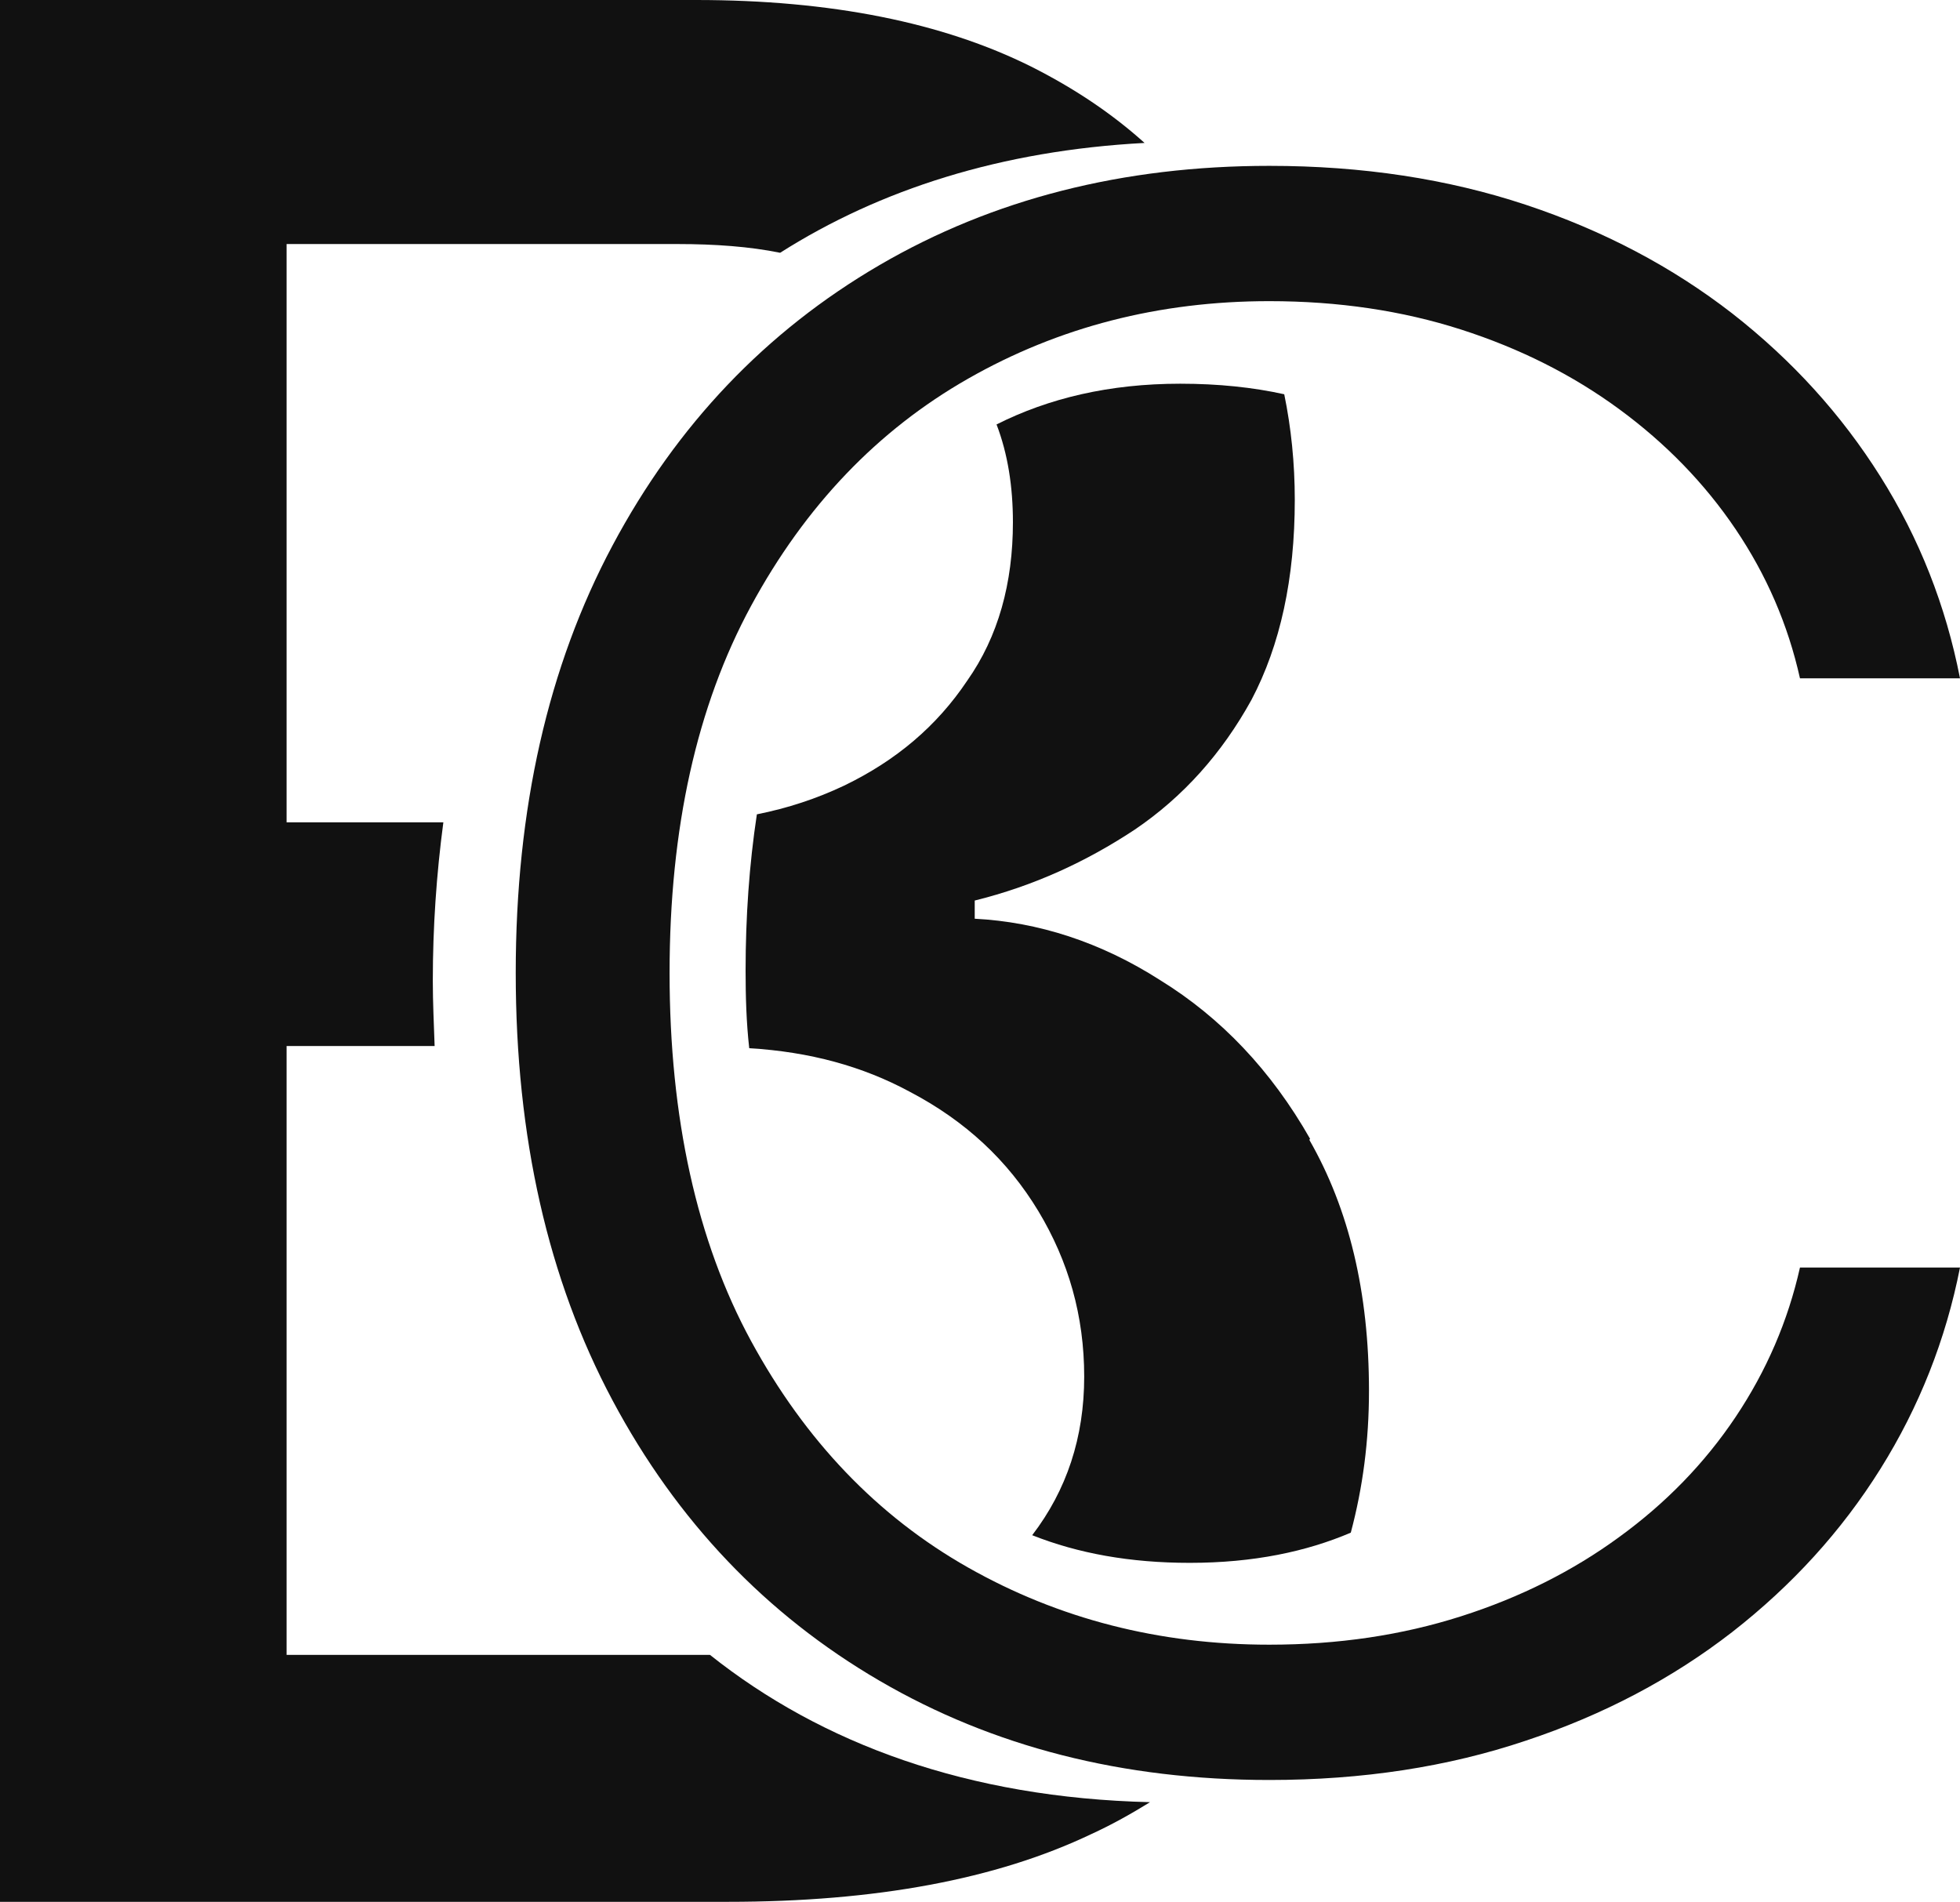
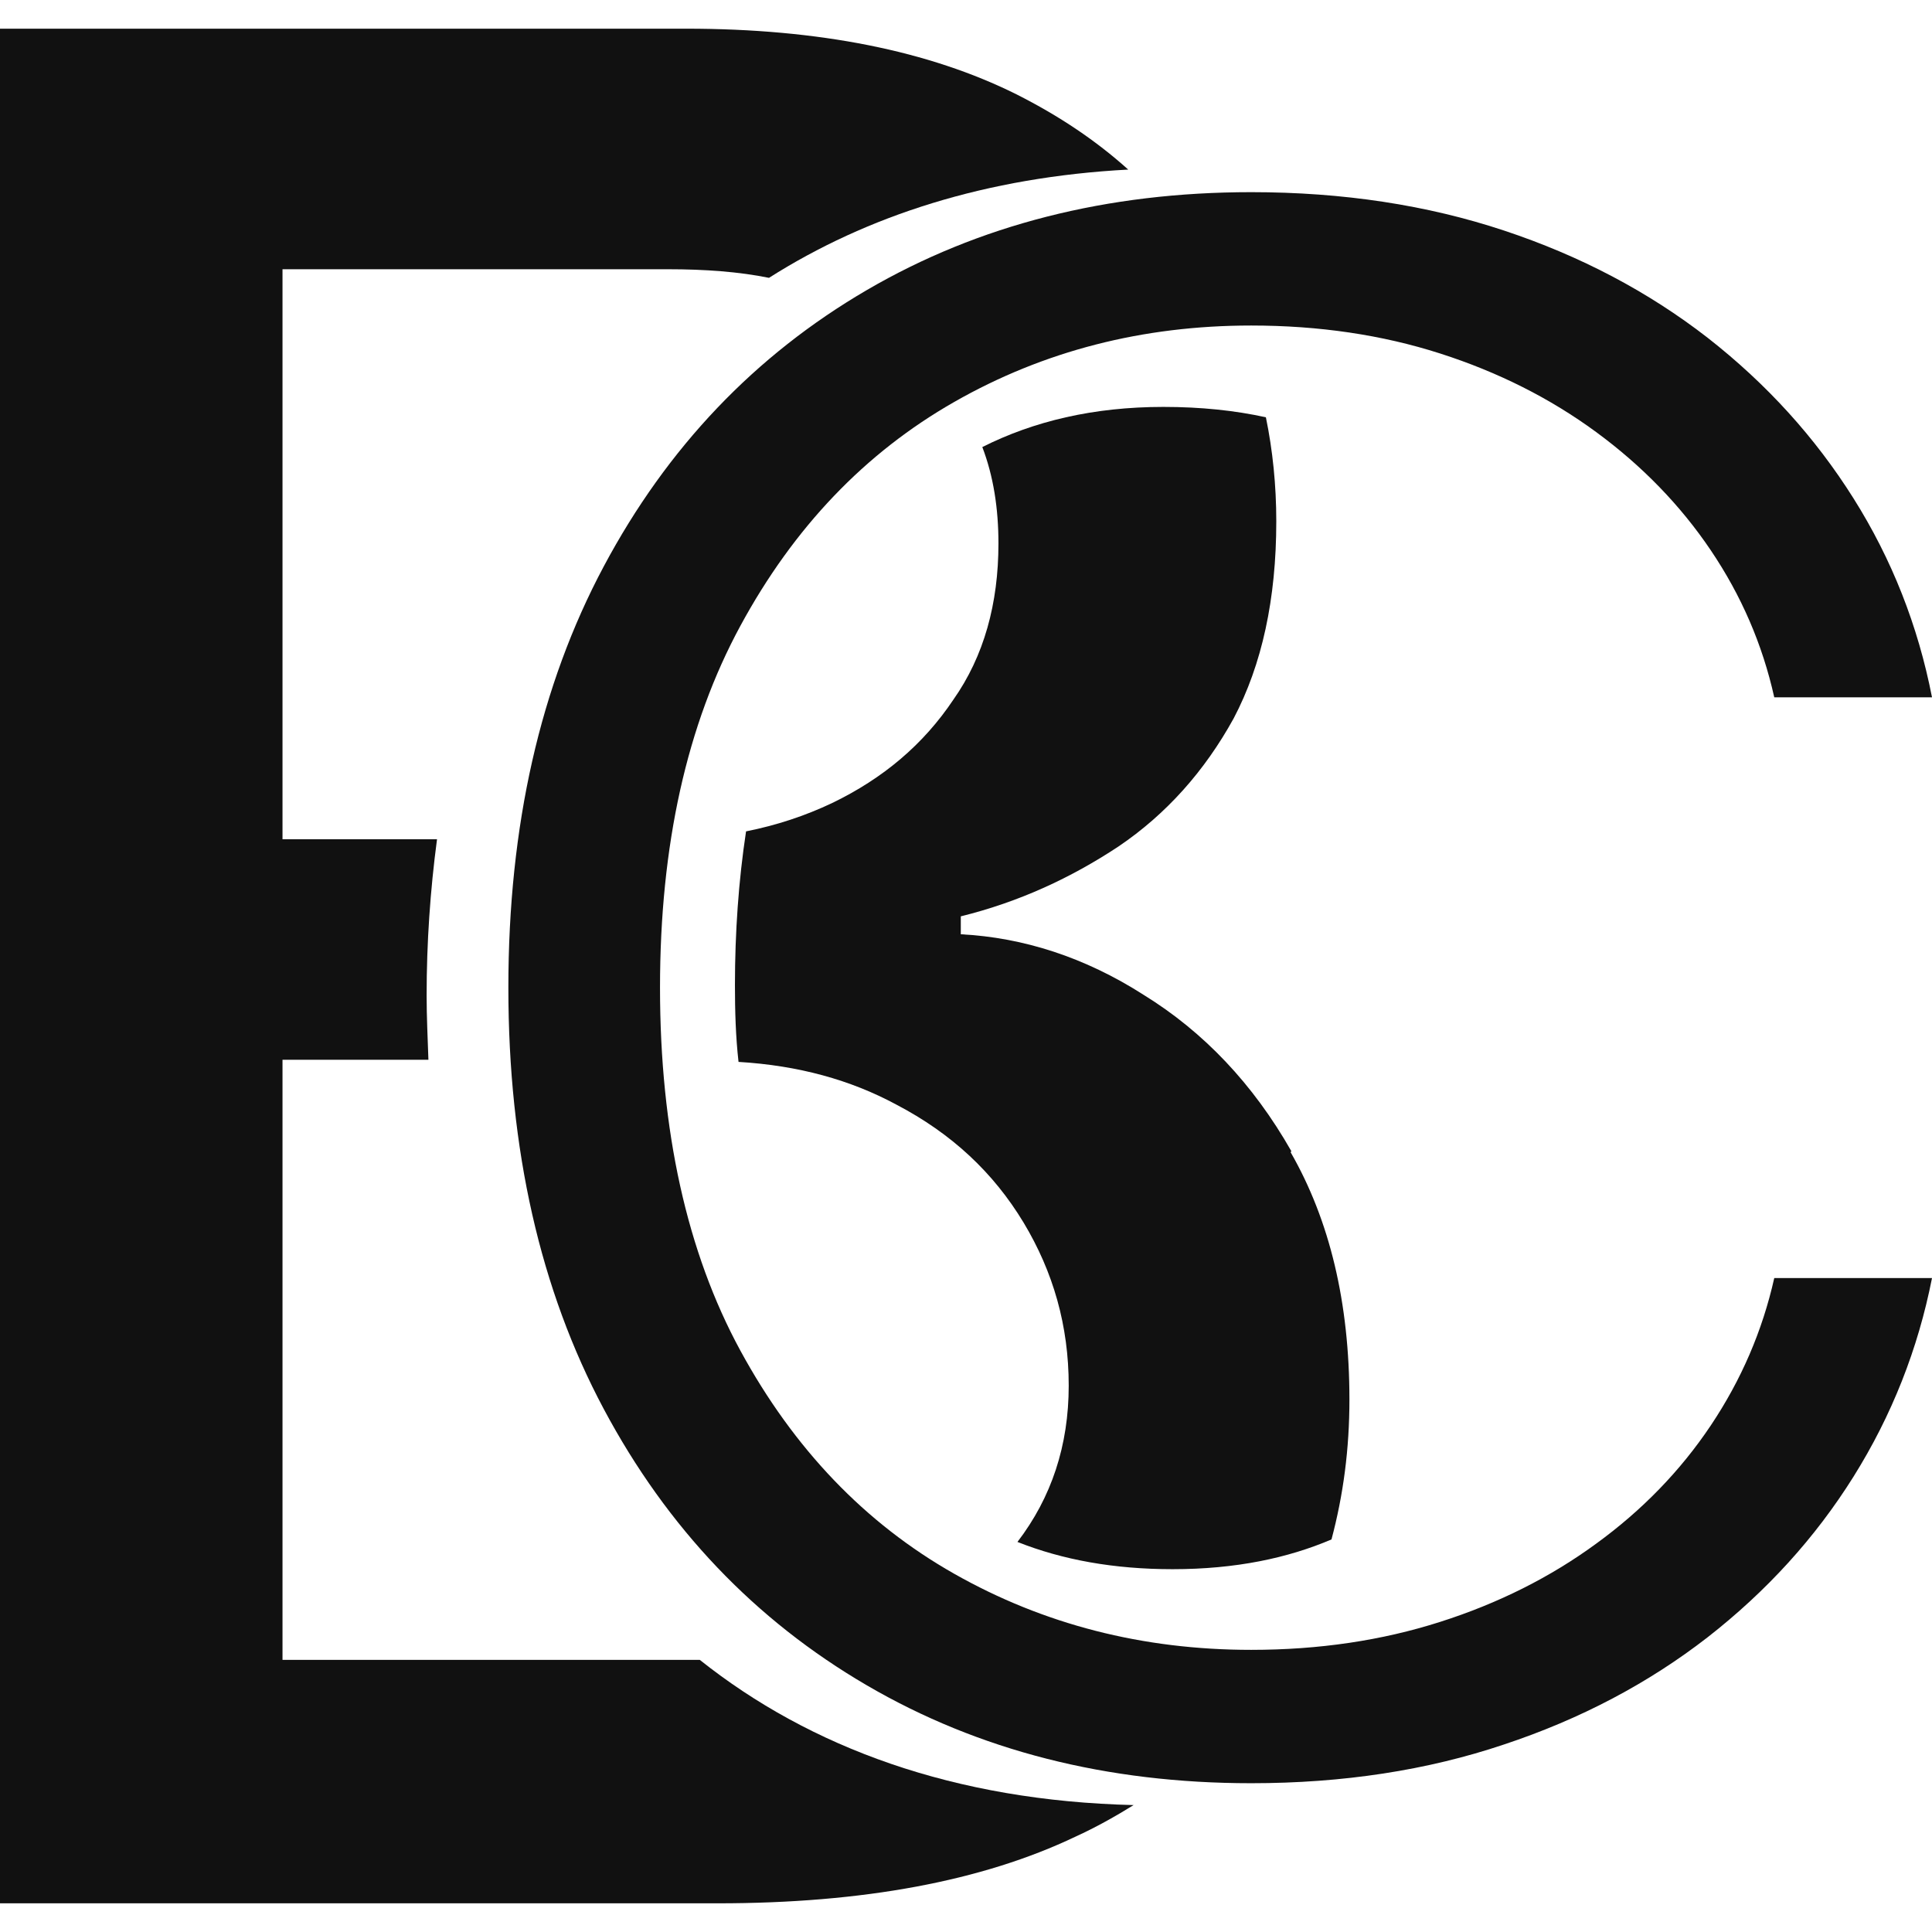
- <svg xmlns="http://www.w3.org/2000/svg" id="Layer_2" data-name="Layer 2" viewBox="0 0 53.89 52.29">
+ <svg xmlns="http://www.w3.org/2000/svg" id="Layer_2" data-name="Layer 2" width="60" height="60" viewBox="0 0 53.89 52.29">
  <defs>
    <style>
      .cls-1 {
        fill: #111;
        stroke-width: 0px;
      }
    </style>
  </defs>
  <g id="Layer_1-2" data-name="Layer 1">
    <g>
      <path class="cls-1" d="M36.02,31.31c-1.07-1.88-2.45-3.33-4.12-4.36-1.64-1.05-3.36-1.6-5.1-1.69v-.5c1.62-.4,3.07-1.07,4.4-1.95,1.33-.9,2.4-2.1,3.21-3.57.79-1.5,1.19-3.33,1.19-5.5,0-1-.1-1.98-.29-2.9-.86-.19-1.81-.29-2.86-.29-1.95,0-3.62.4-5.05,1.12.31.81.45,1.71.45,2.69,0,1.67-.4,3.14-1.26,4.36-.83,1.24-1.95,2.19-3.38,2.88-.76.36-1.55.62-2.4.79-.21,1.38-.31,2.83-.31,4.29,0,.71.02,1.43.1,2.14,1.67.1,3.12.5,4.4,1.19,1.55.81,2.71,1.9,3.55,3.29.83,1.38,1.26,2.88,1.26,4.55s-.48,3.12-1.43,4.36c1.26.5,2.69.76,4.33.76,1.76,0,3.21-.31,4.43-.83.33-1.24.5-2.52.5-3.9,0-2.71-.55-5-1.64-6.9ZM19.52,45.5H7.88v-16.74h4.07c-.02-.6-.05-1.19-.05-1.79,0-1.48.1-2.93.29-4.36h-4.31V6.71h10.76c1.02,0,1.98.07,2.81.24,2.74-1.74,6.07-2.81,10.02-3.02-.9-.81-1.93-1.5-3.12-2.1-2.43-1.21-5.5-1.83-9.21-1.83H0v52.29h20.02c4.05,0,7.38-.62,9.98-1.86.57-.26,1.12-.57,1.62-.88-5-.12-9.02-1.6-12.1-4.05Z" />
      <path class="cls-1" d="M53.89,18.65h-4.4c-.33-1.48-.92-2.84-1.77-4.1-.85-1.26-1.92-2.36-3.2-3.3-1.28-.94-2.73-1.67-4.35-2.19-1.62-.52-3.38-.78-5.27-.78-3.03,0-5.79.71-8.28,2.13-2.49,1.42-4.48,3.5-5.97,6.25-1.49,2.75-2.24,6.11-2.24,10.09s.75,7.38,2.24,10.12,3.48,4.82,5.97,6.23,5.25,2.12,8.28,2.12c1.89,0,3.64-.26,5.27-.78s3.08-1.25,4.35-2.18c1.28-.93,2.35-2.03,3.2-3.3.85-1.27,1.44-2.64,1.77-4.11h4.4c-.39,1.98-1.12,3.83-2.19,5.54-1.07,1.71-2.43,3.2-4.07,4.48-1.65,1.28-3.54,2.28-5.68,2.99-2.14.72-4.49,1.08-7.05,1.08-4.03,0-7.6-.91-10.72-2.73-3.12-1.82-5.57-4.39-7.34-7.71-1.77-3.32-2.66-7.23-2.66-11.75s.89-8.43,2.66-11.75c1.77-3.32,4.22-5.89,7.34-7.71,3.12-1.82,6.7-2.73,10.72-2.73,2.56,0,4.91.36,7.05,1.07s4.03,1.71,5.68,2.99c1.65,1.29,3,2.78,4.07,4.48,1.07,1.7,1.8,3.55,2.19,5.55Z" />
    </g>
  </g>
</svg>
